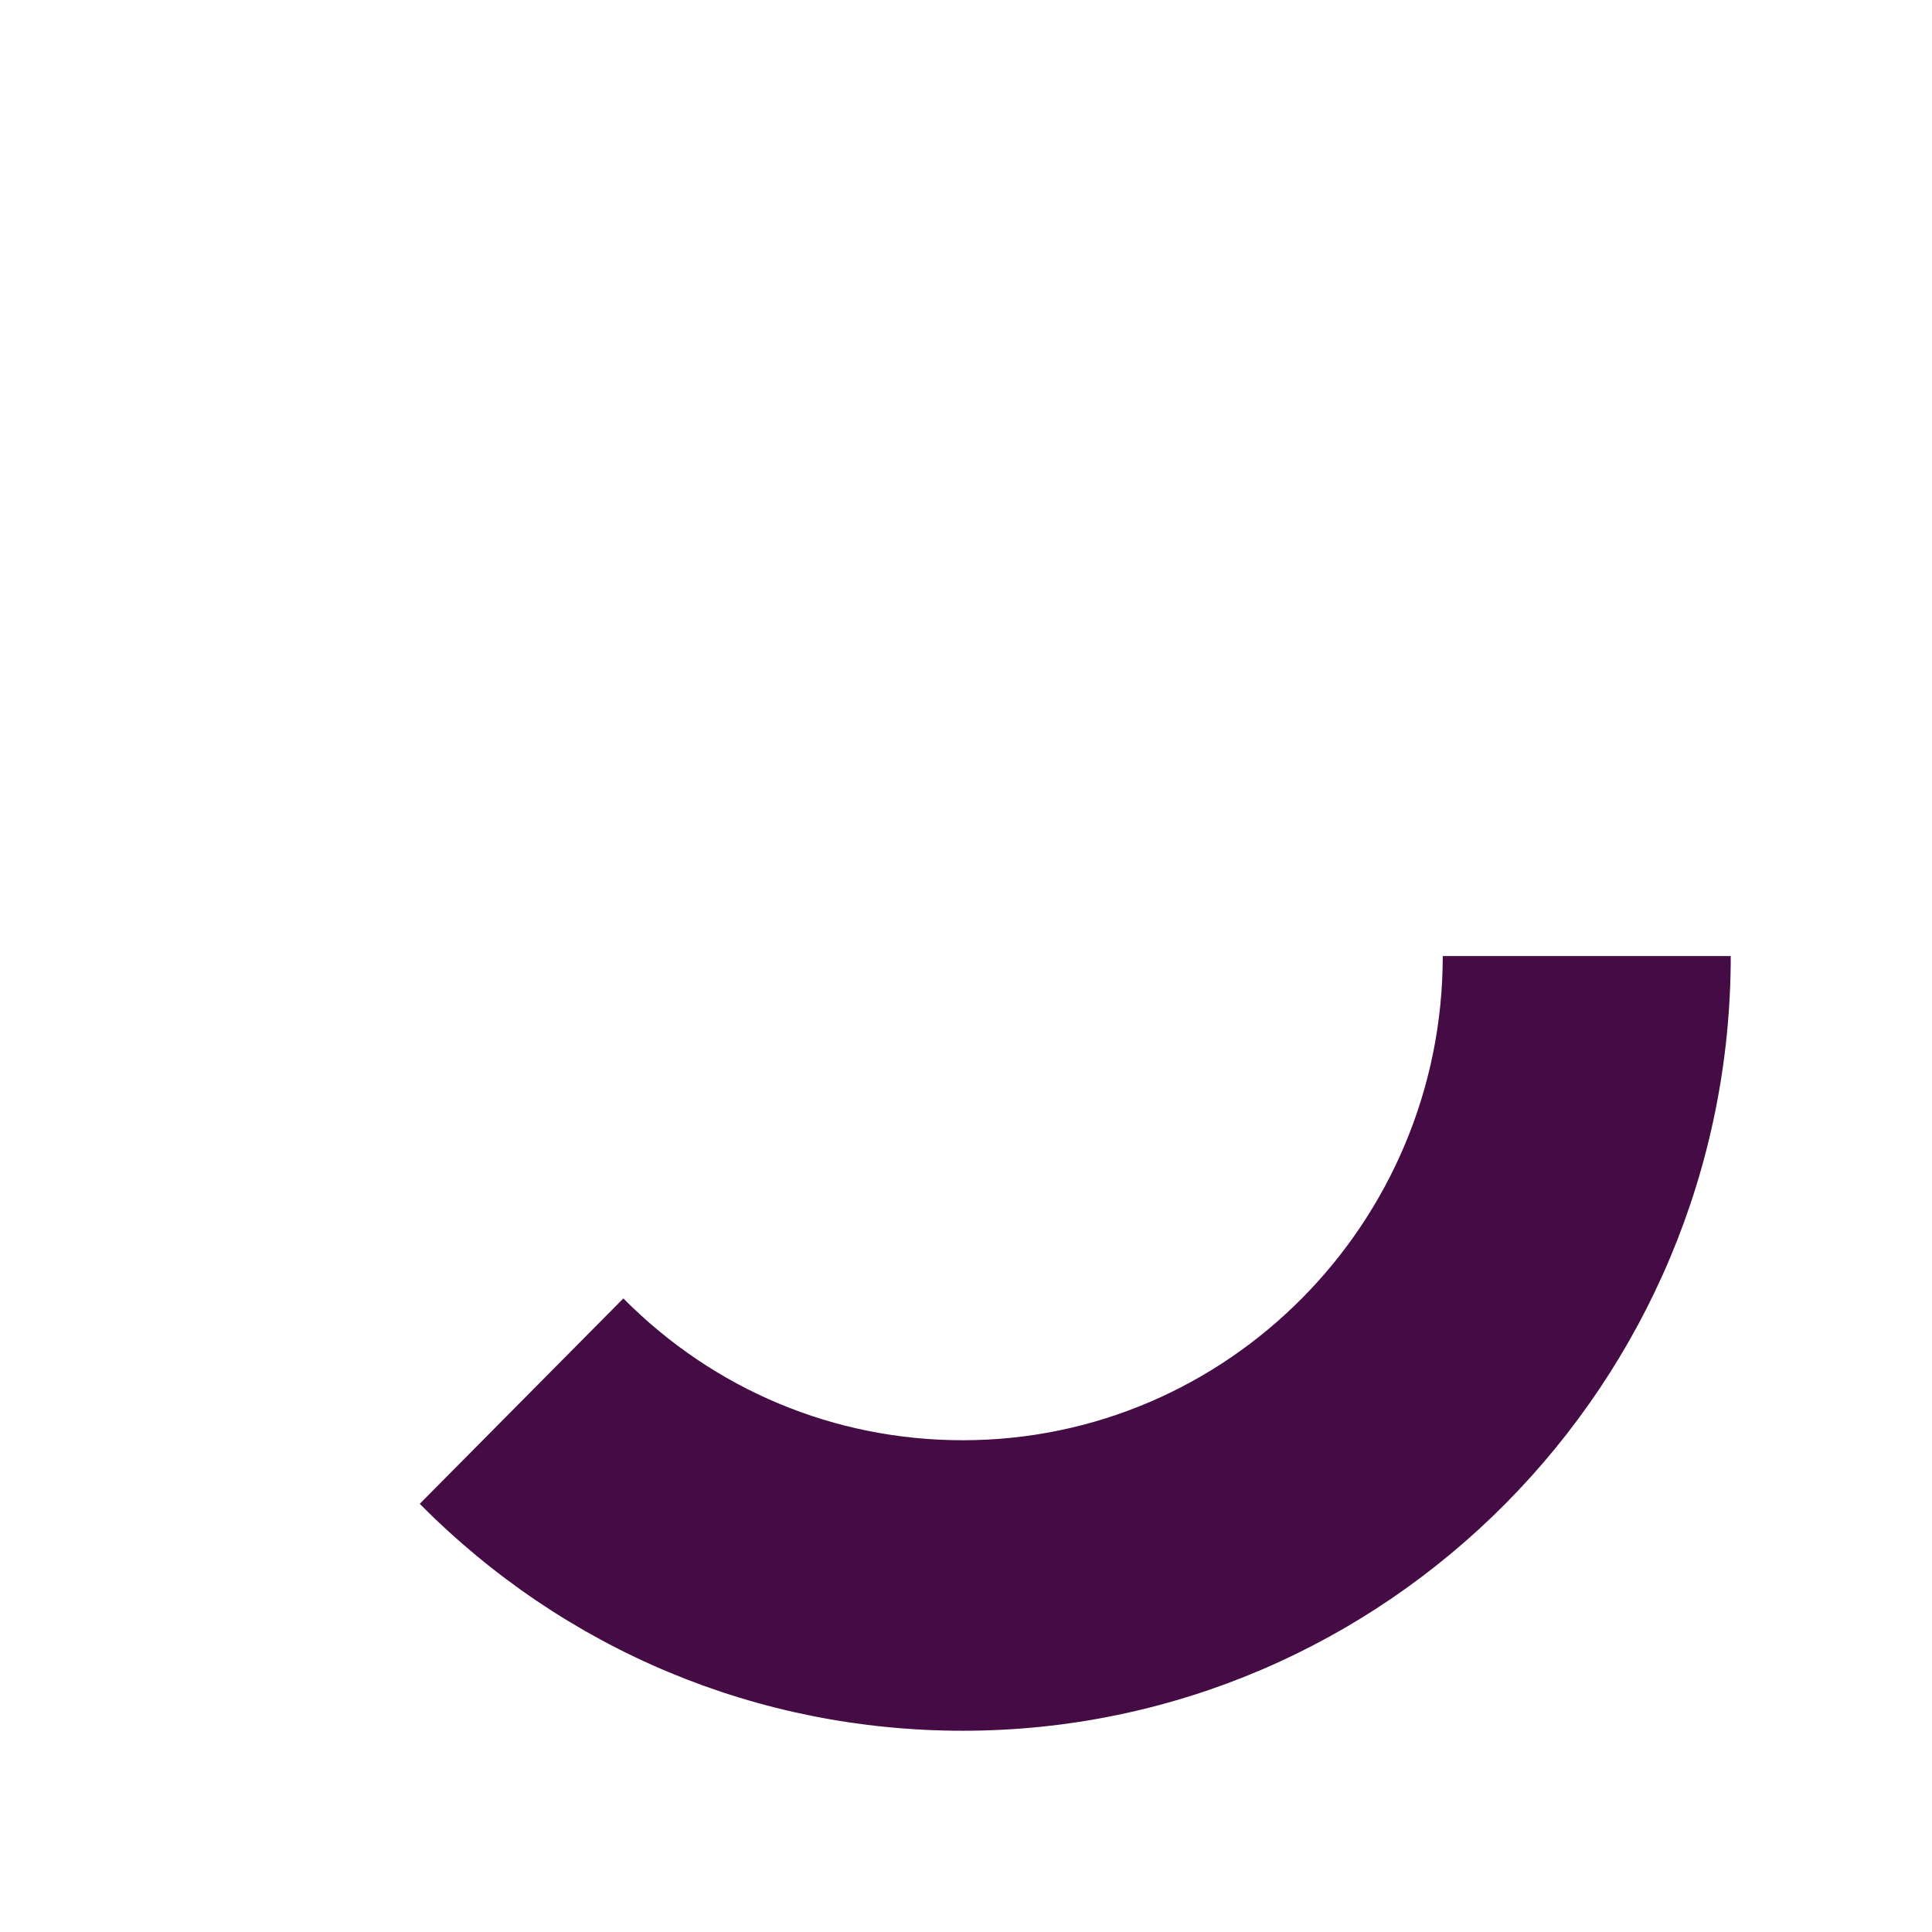
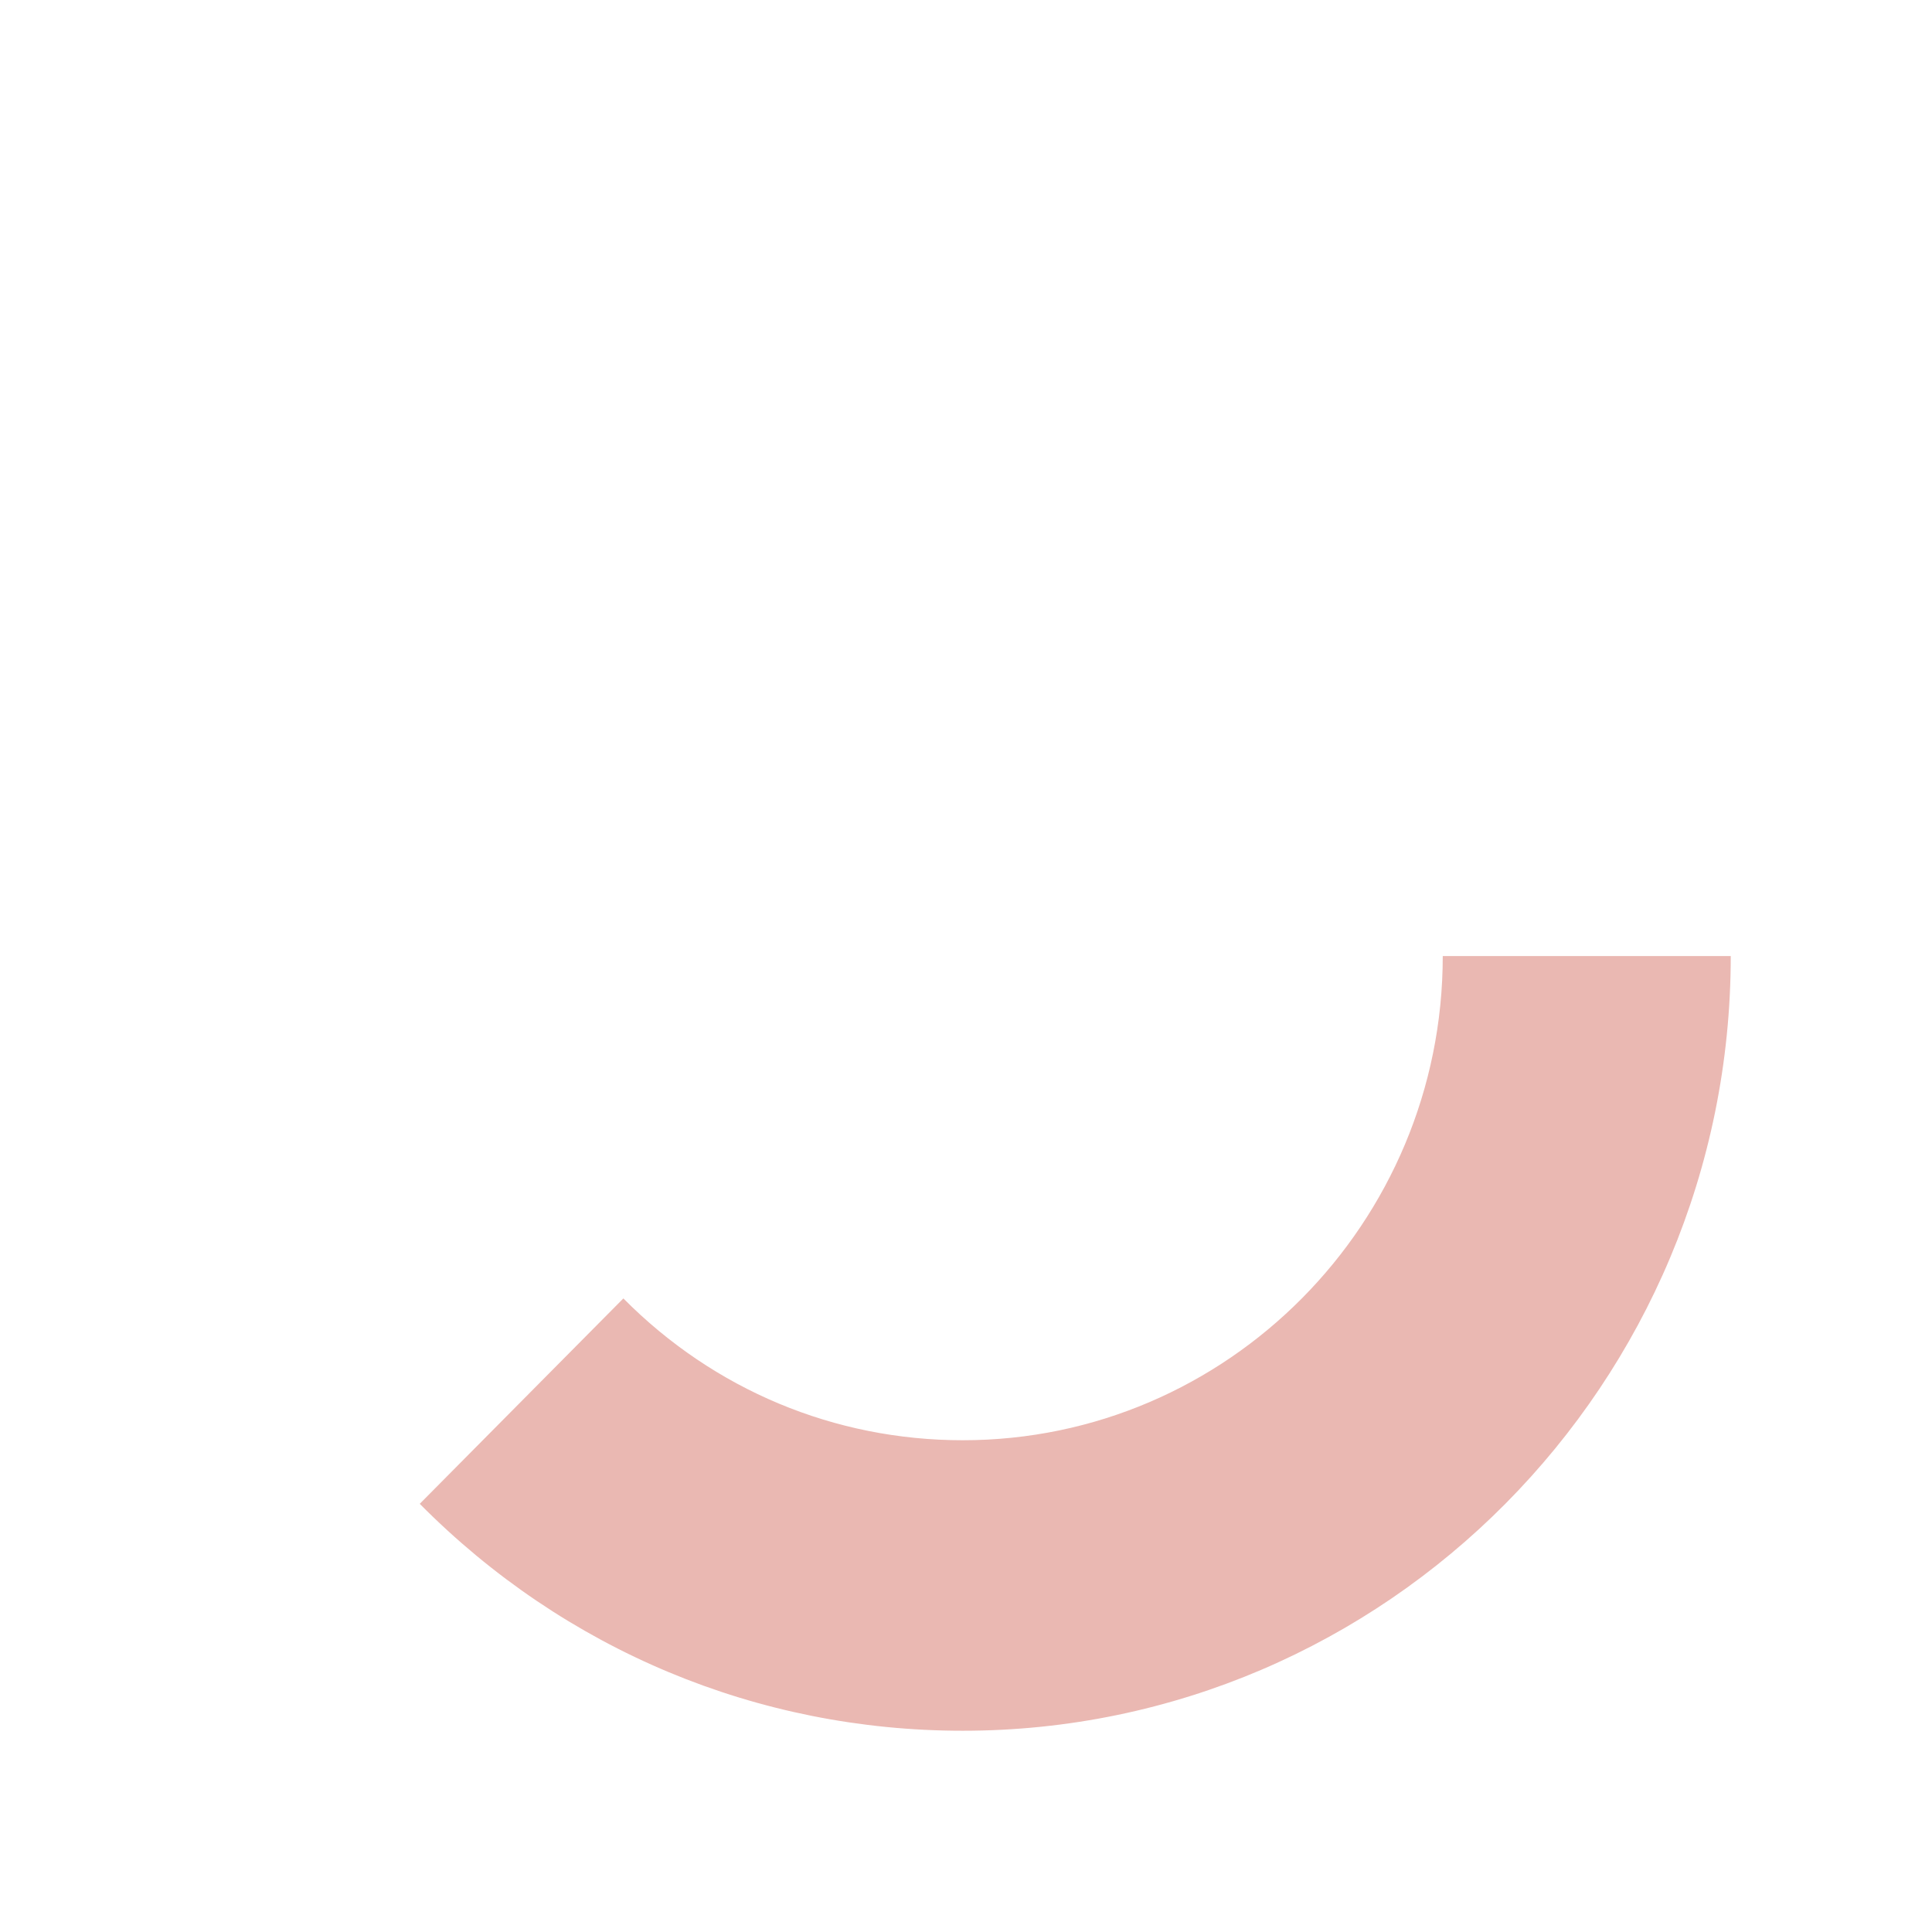
<svg xmlns="http://www.w3.org/2000/svg" width="1024px" height="1024px" viewBox="0 0 1024 1024" version="1.1">
-   <g id="cygni_smirk_purple" stroke="none" stroke-width="1" fill="none" fill-rule="evenodd">
-     <path d="M510.285,917.333 C401.578,917.333 299.332,874.631 222.476,797.054 L330.395,688.194 C378.427,736.67 442.333,763.359 510.285,763.359 C650.564,763.359 764.69,648.238 764.69,506.736 L917.333,506.736 C917.333,733.129 734.721,917.333 510.285,917.333" id="Fill-3" fill="#440B44" />
+   <g id="cygni_smirk_rose_quartz" stroke="none" stroke-width="1" fill="none" fill-rule="evenodd">
+     <path d="M510.285,917.333 C401.578,917.333 299.332,874.631 222.476,797.054 L330.395,688.194 C378.427,736.67 442.333,763.359 510.285,763.359 C650.564,763.359 764.69,648.238 764.69,506.736 L917.333,506.736 C917.333,733.129 734.721,917.333 510.285,917.333" id="Fill-3" fill="#EAB8B2" />
  </g>
</svg>
